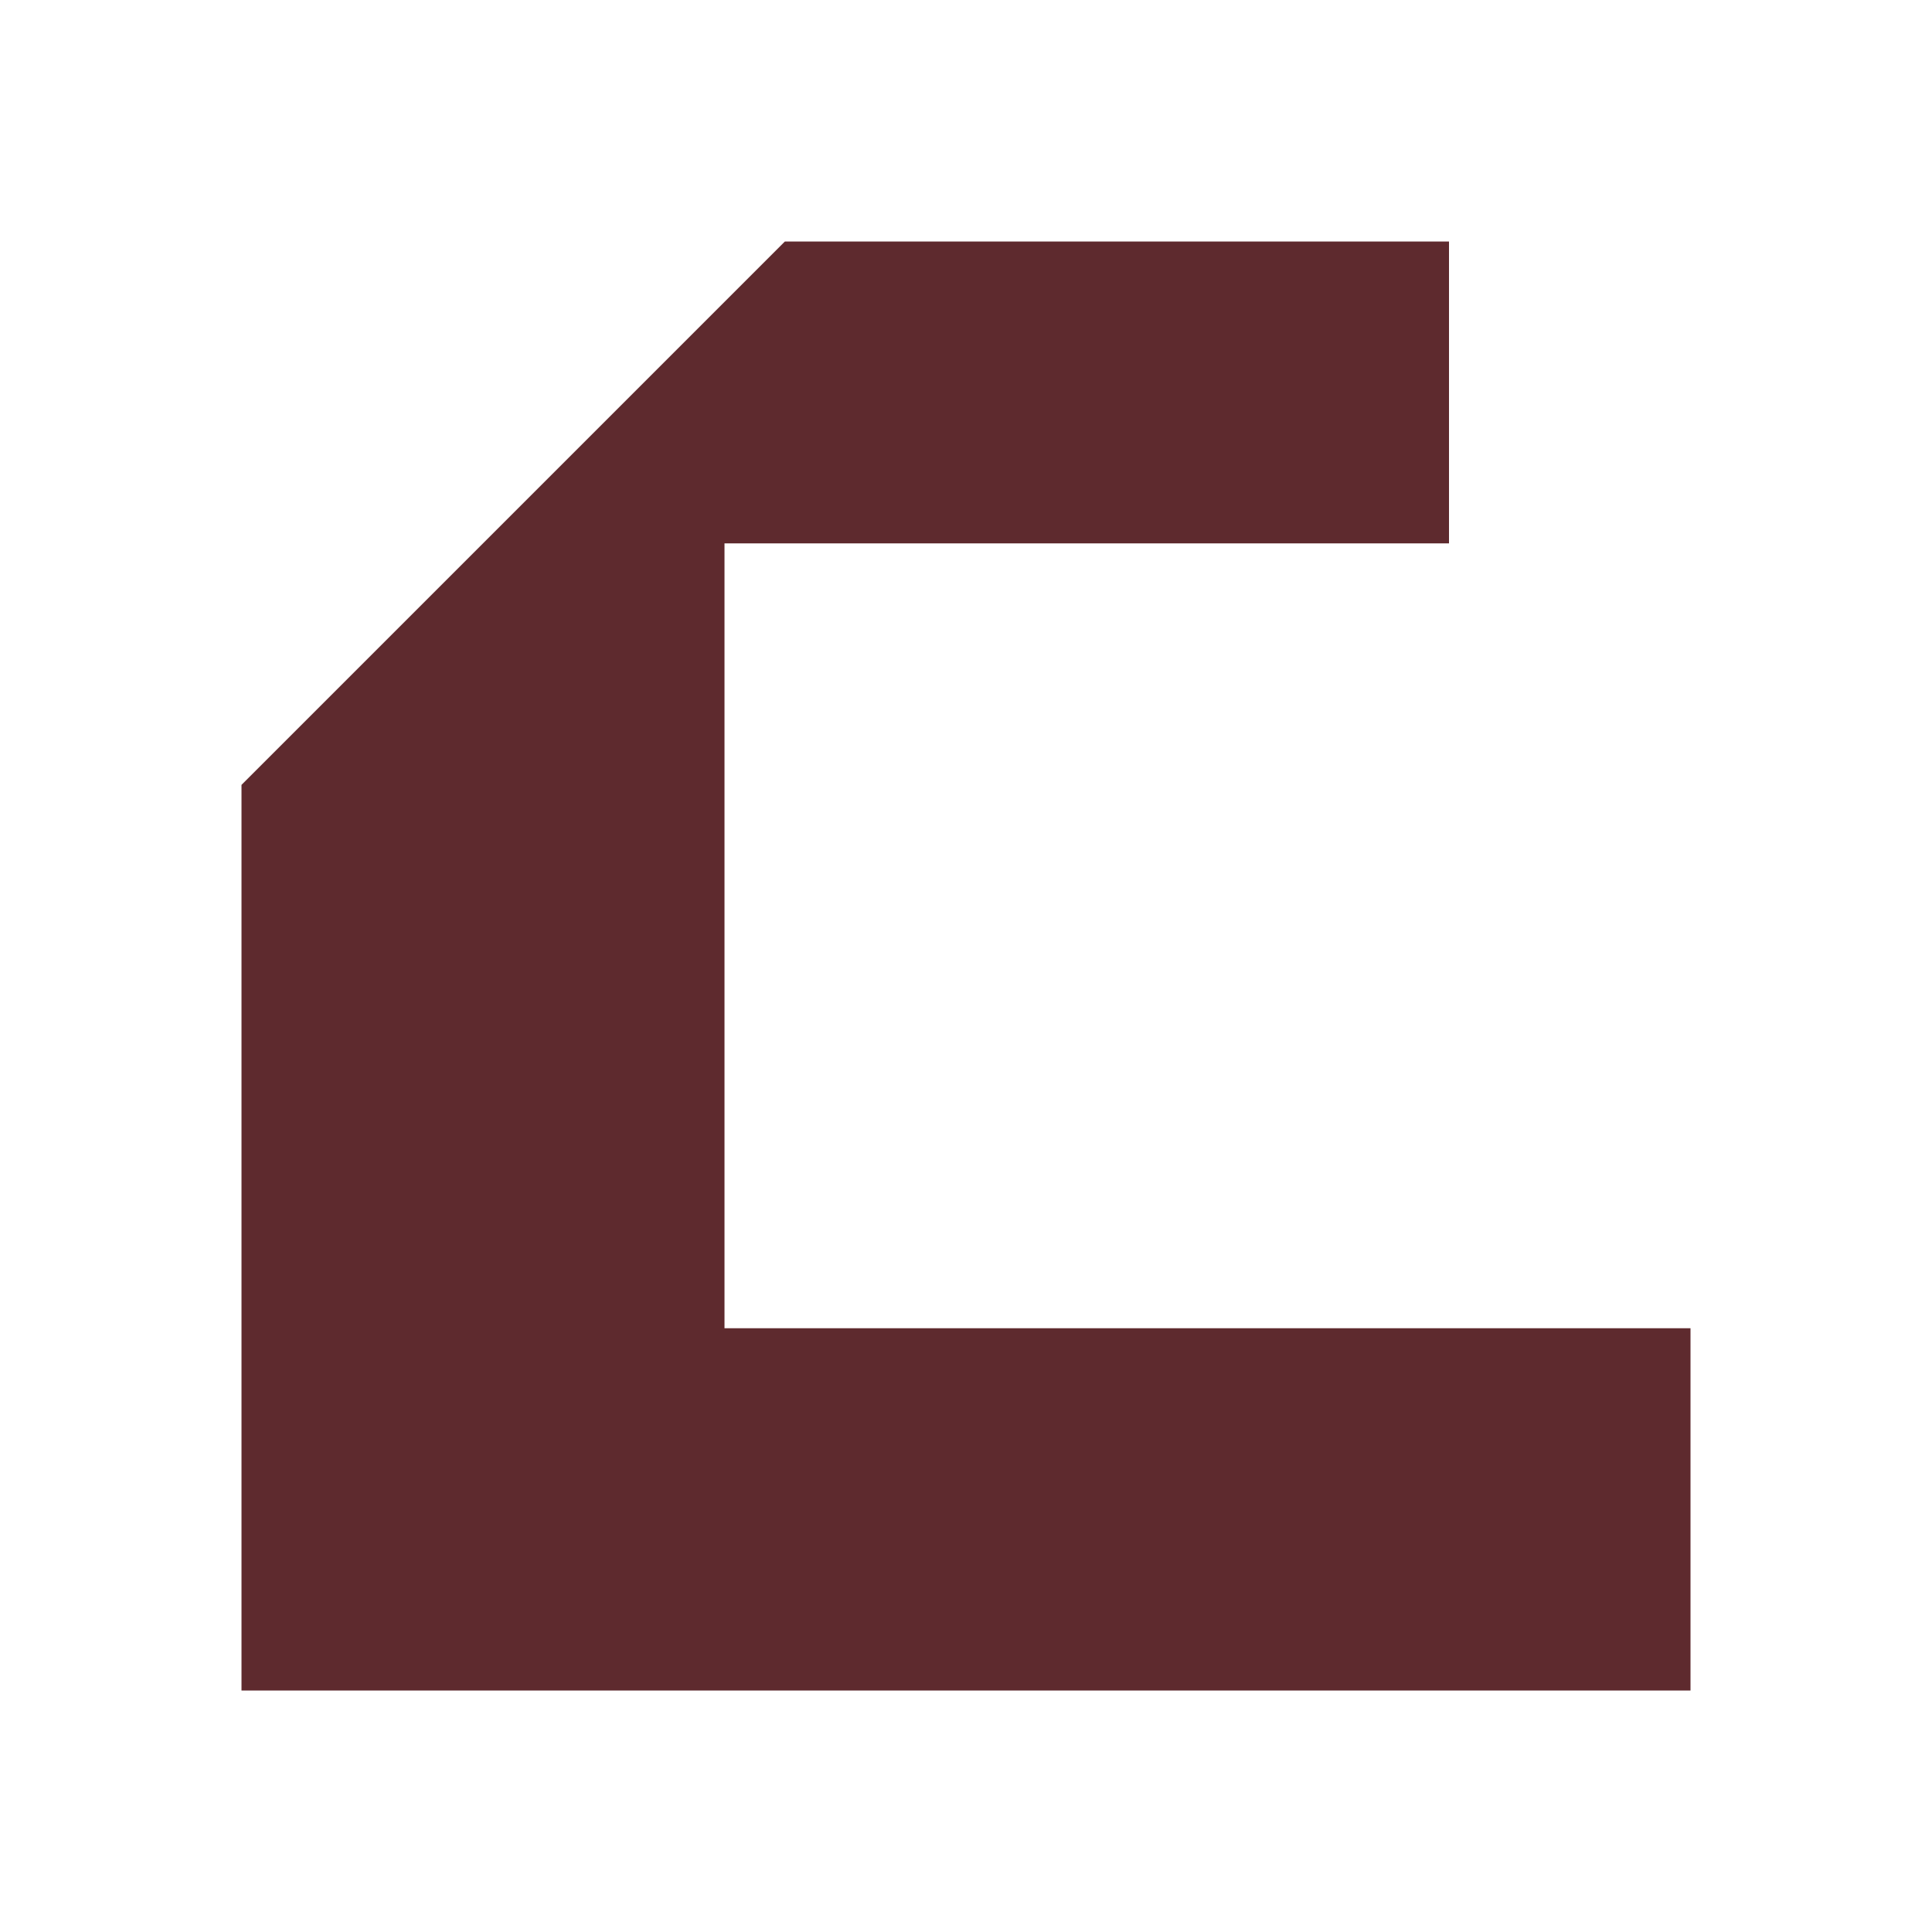
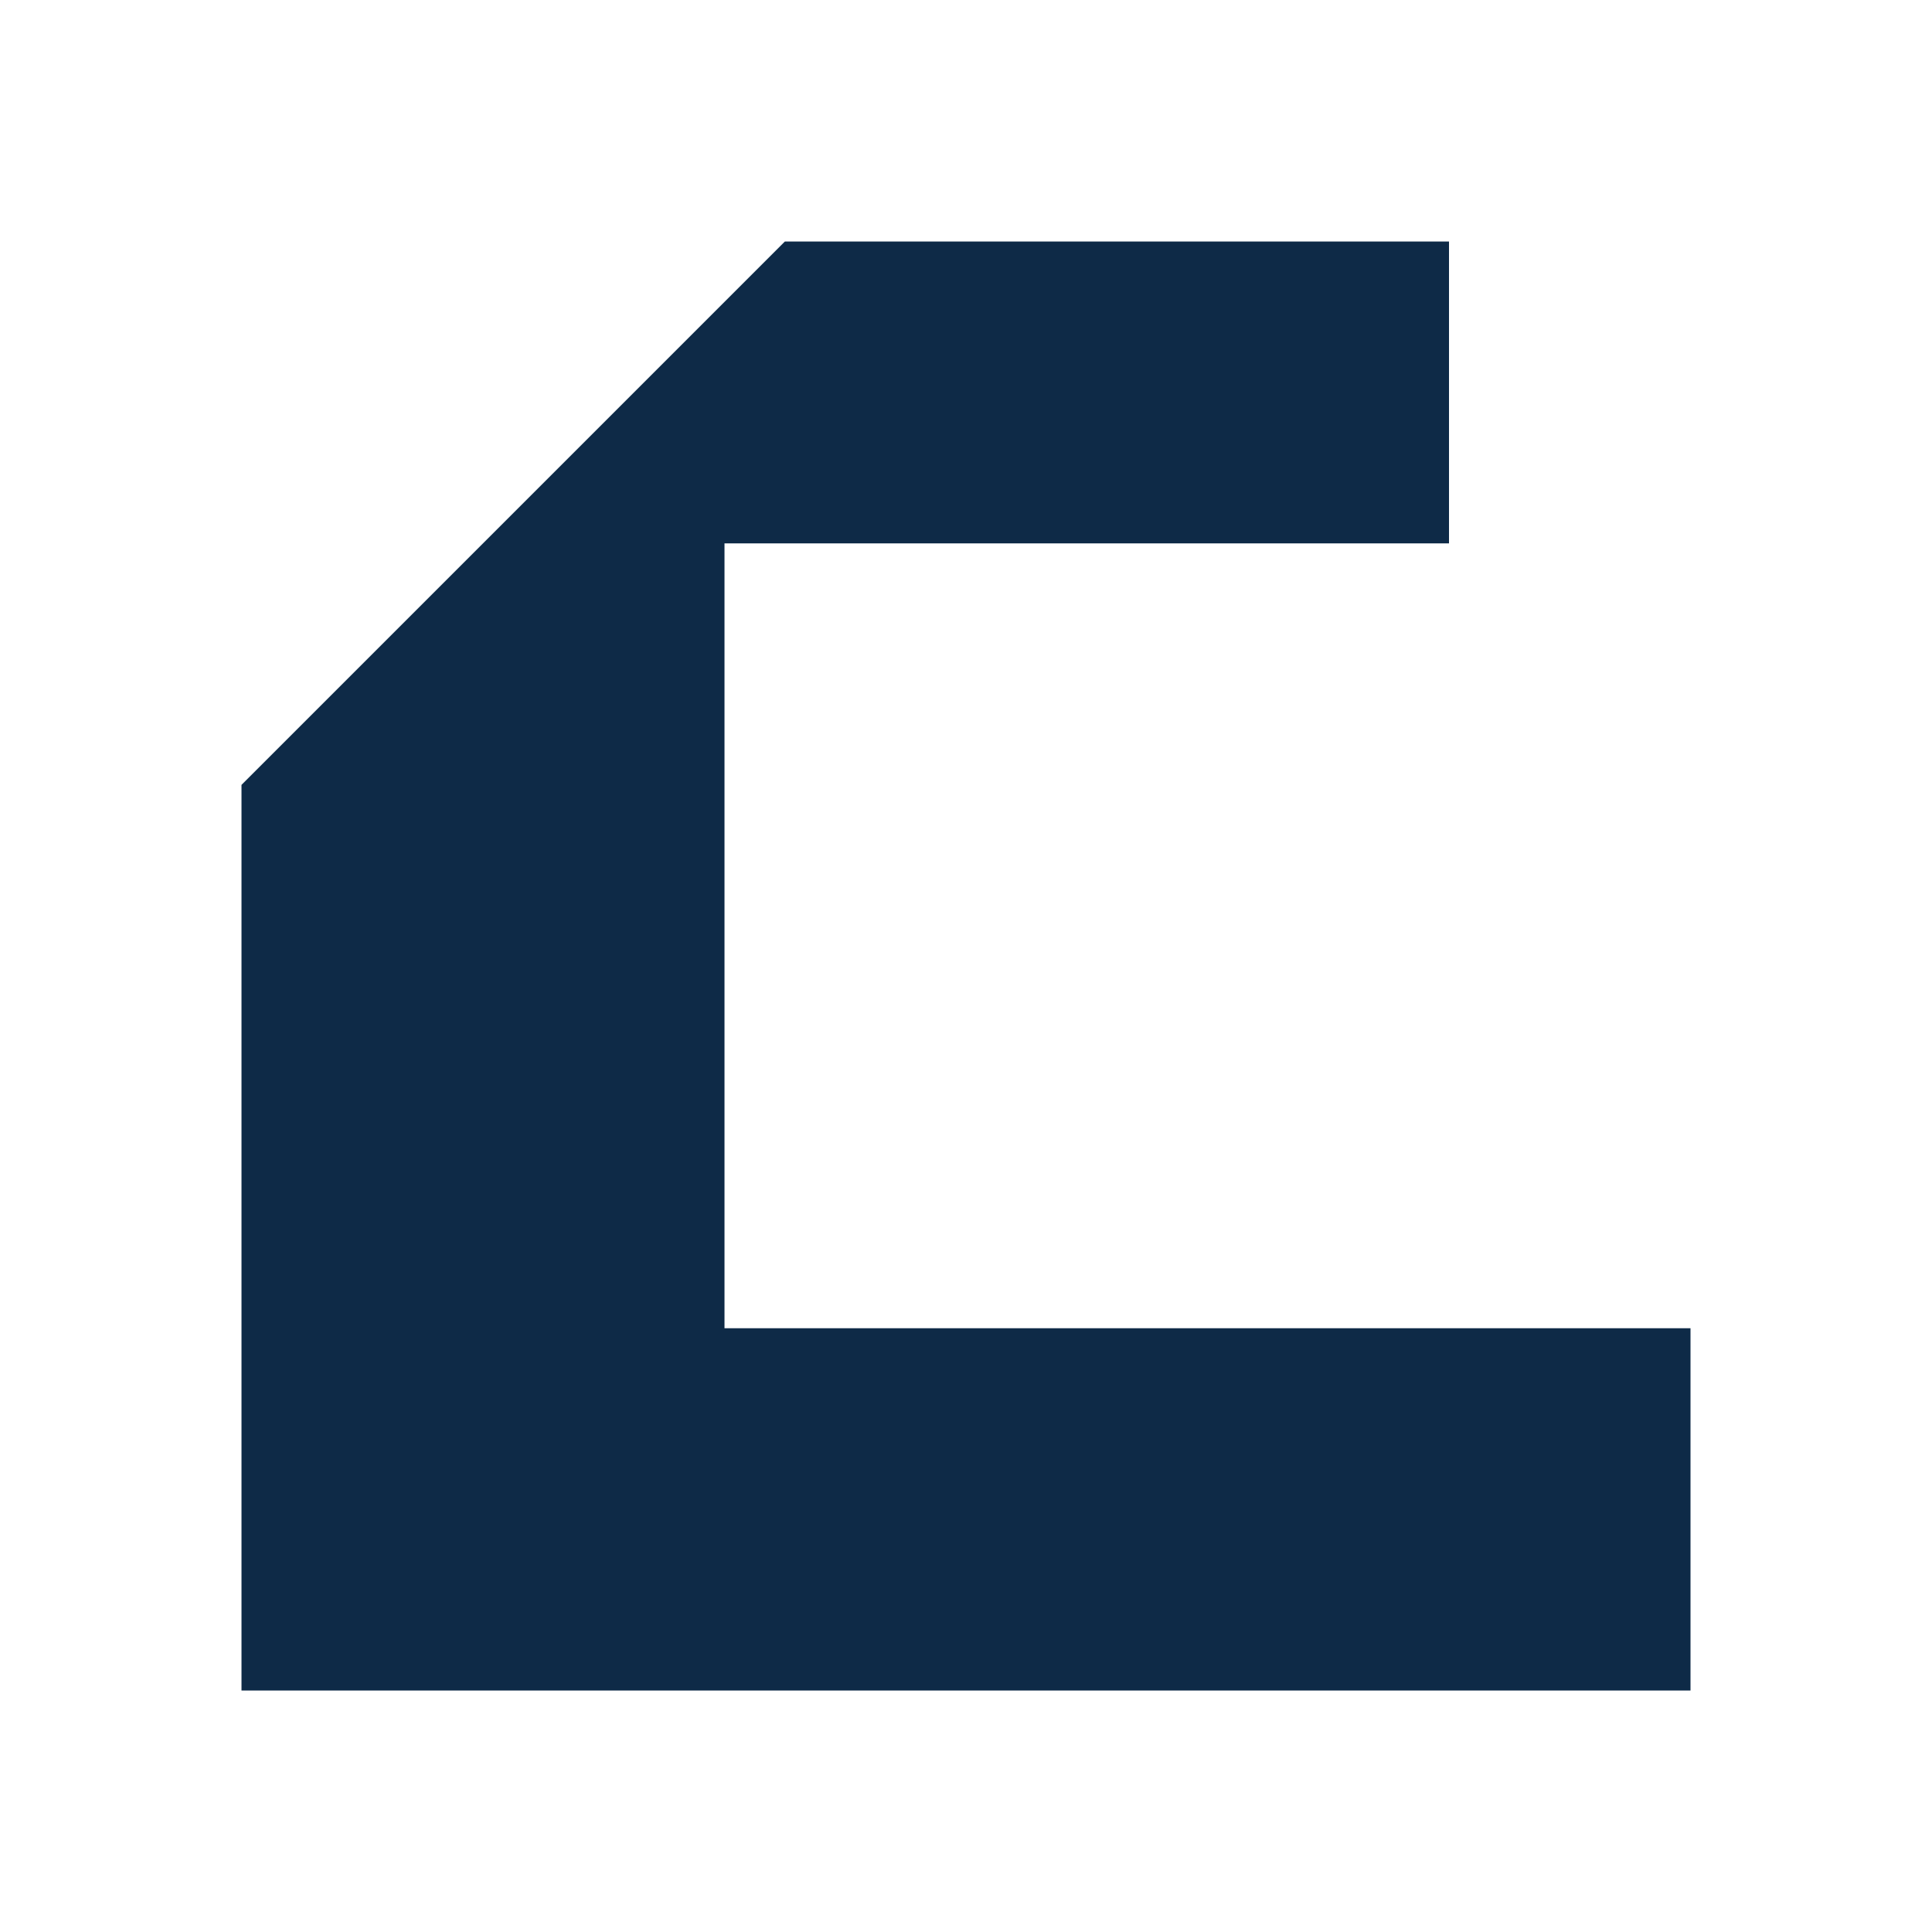
<svg xmlns="http://www.w3.org/2000/svg" viewBox="0.0 0.0 64.0 64.0" width="64" height="64" role="img" aria-label="curb monogram">
-   <path fill="#5E2A2E" fill-rule="nonzero" d="M26 8H48V18H24V44H56V56H8V26Z" />
+   <path fill="#0E2A47" fill-rule="nonzero" d="M26 8H48V18H24V44H56V56H8V26Z" />
</svg>
